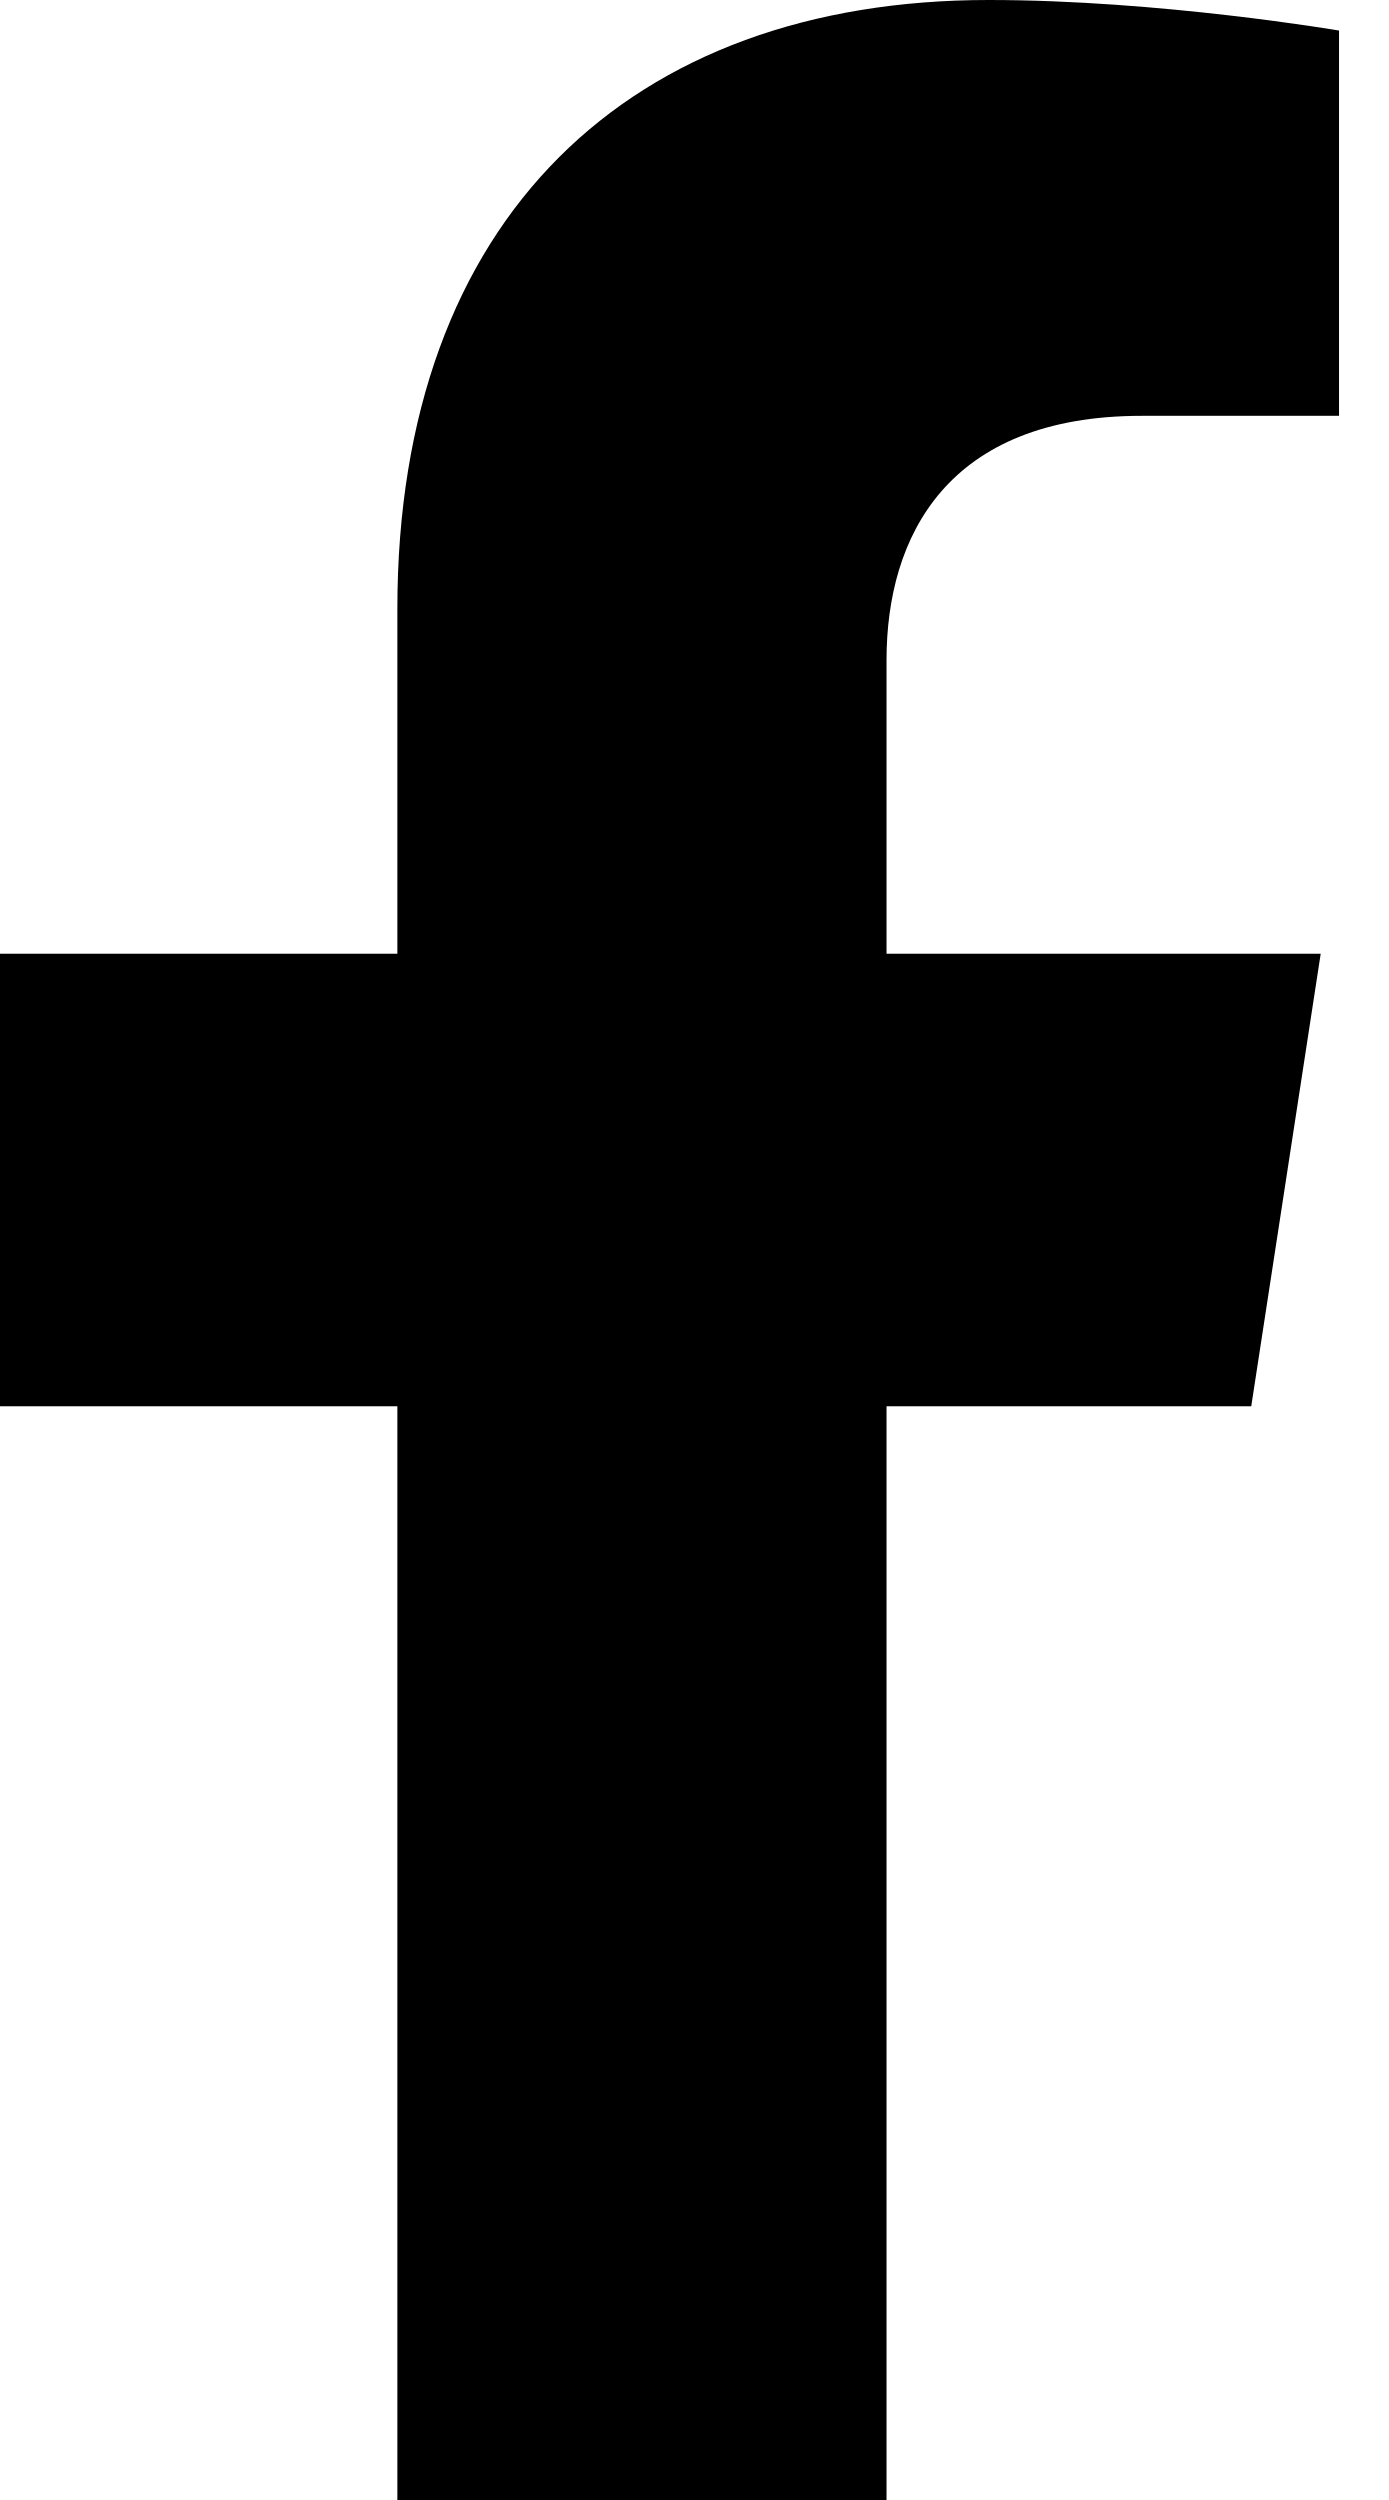
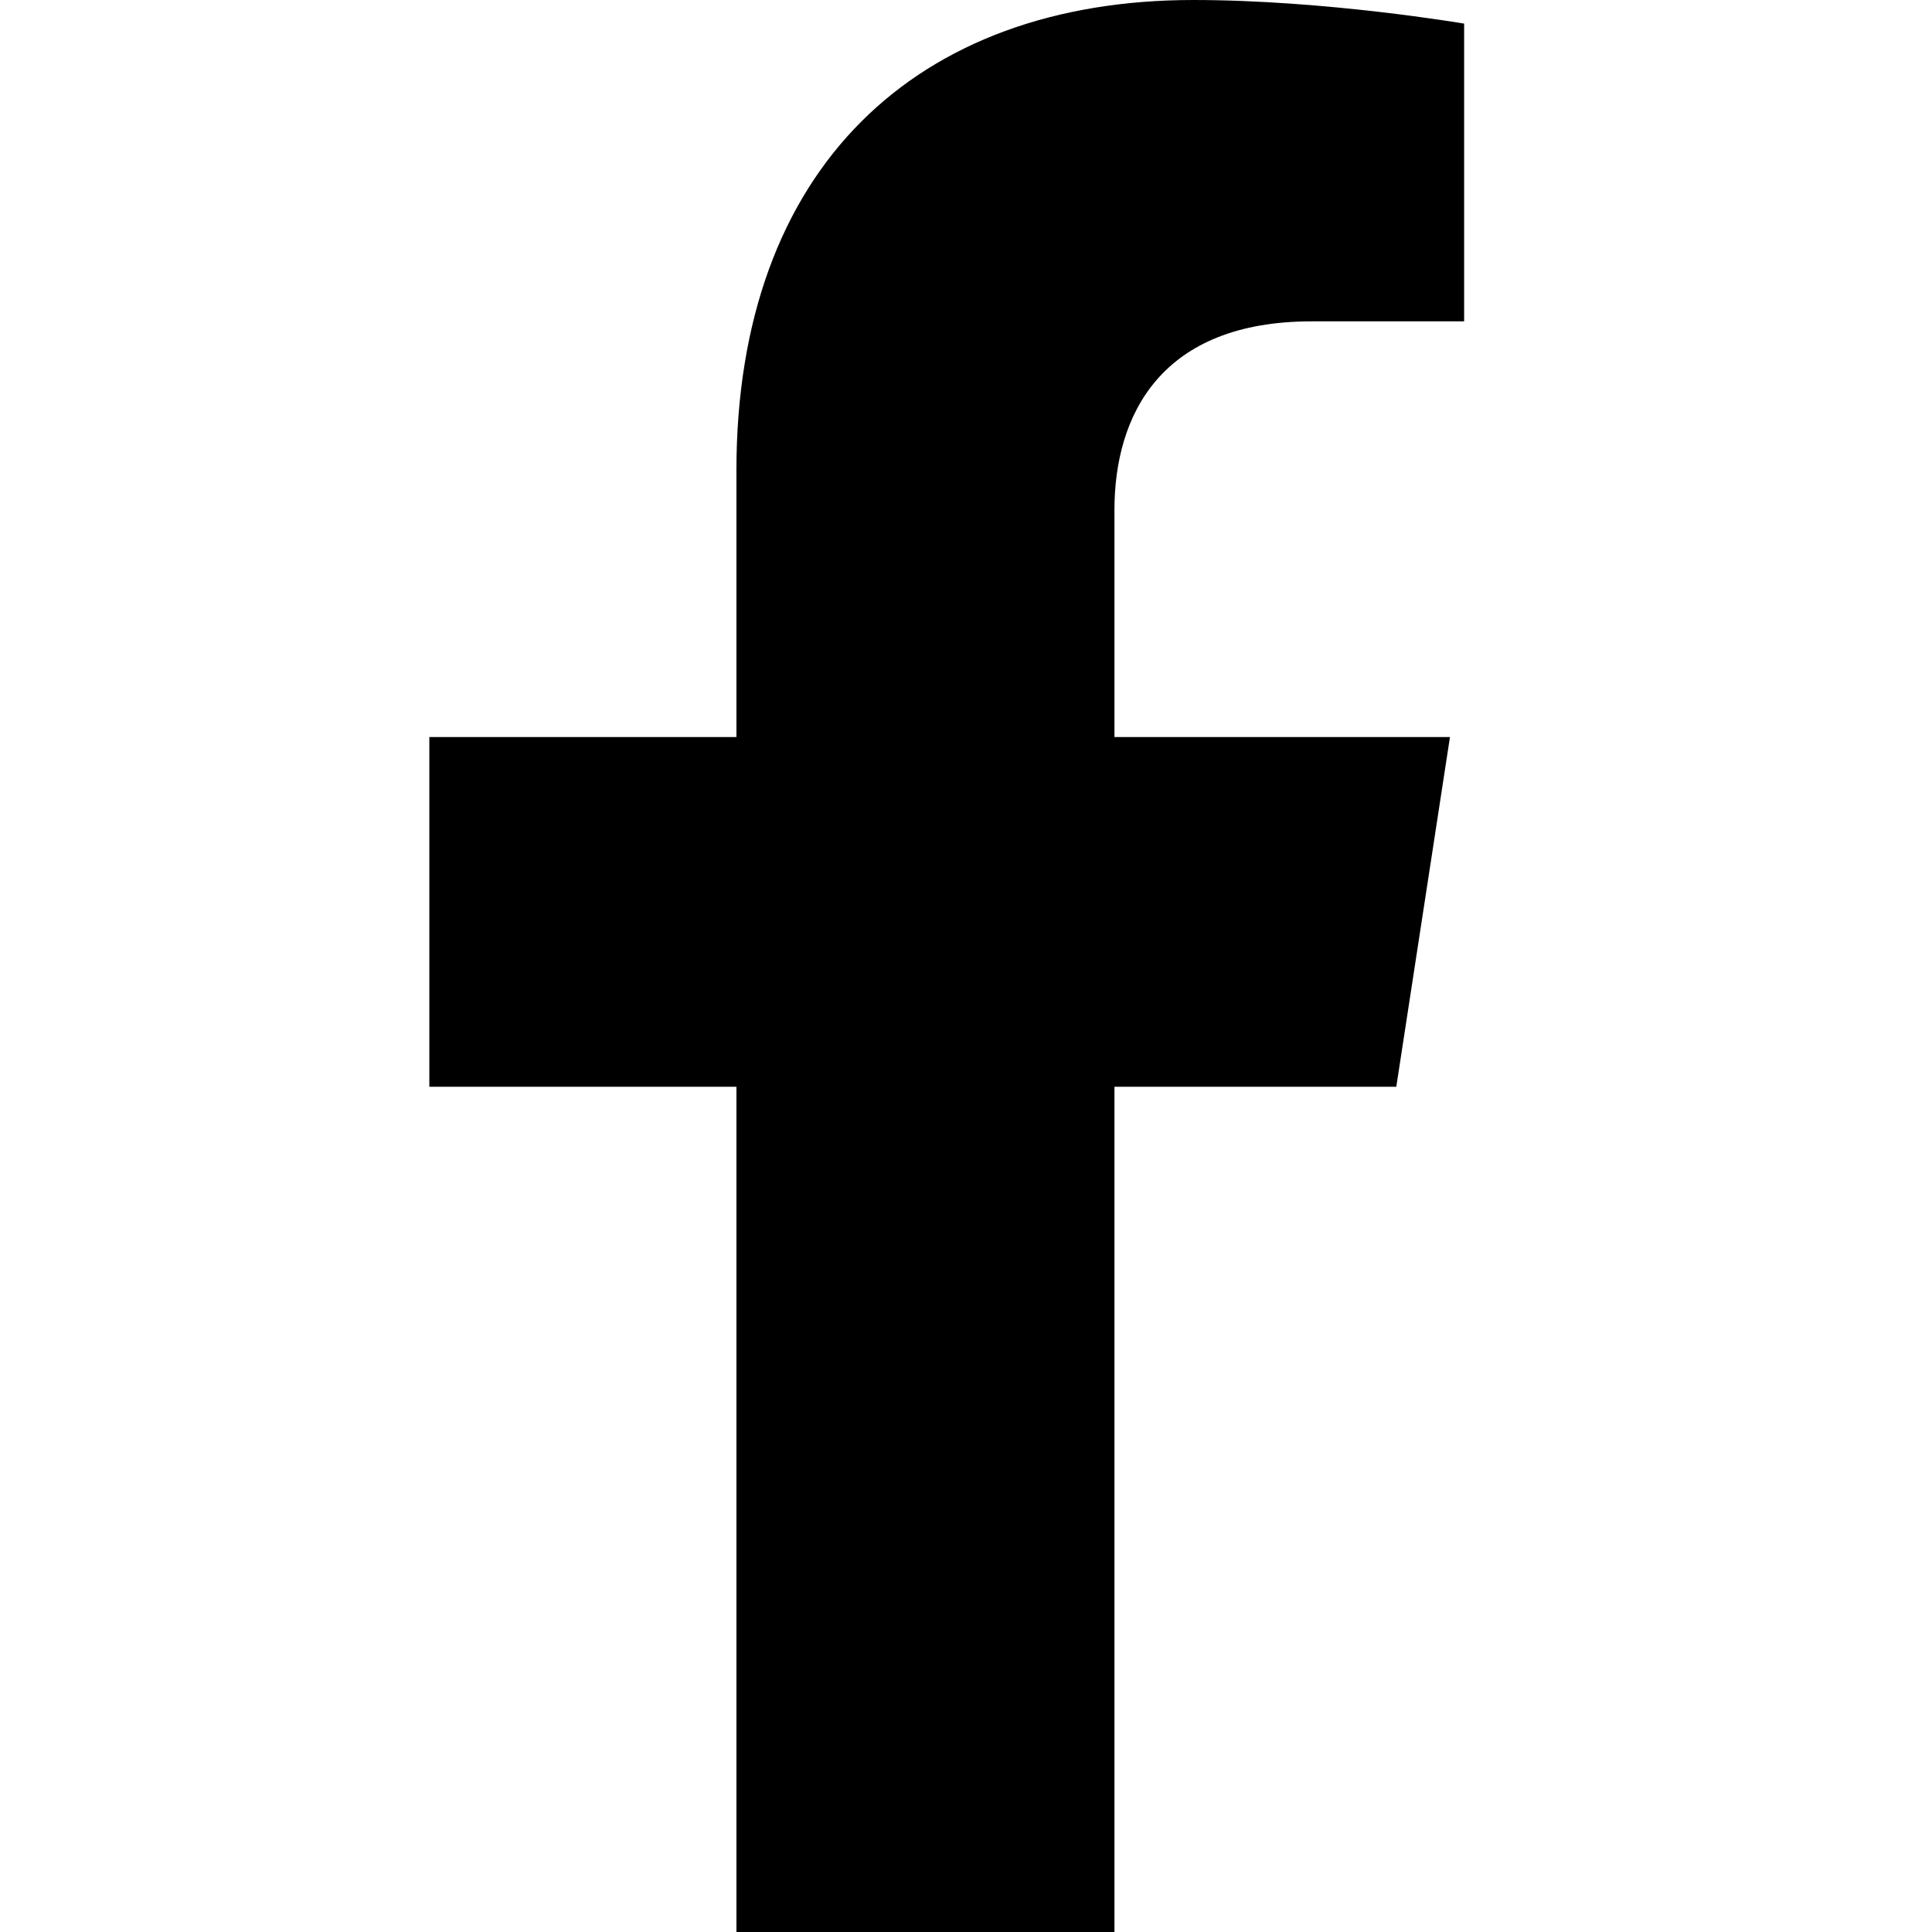
- <svg xmlns="http://www.w3.org/2000/svg" width="10" height="18" viewBox="0 0 10 18" fill="none">
+ <svg xmlns="http://www.w3.org/2000/svg" width="18" height="18" viewBox="0 0 10 18" fill="none">
  <path d="M9.009 10.125L9.509 6.867H6.383V4.753C6.383 3.862 6.82 2.994 8.22 2.994H9.641V0.22C9.641 0.22 8.351 0 7.118 0C4.544 0 2.861 1.56 2.861 4.385V6.867H0V10.125H2.861V18H6.383V10.125H9.009Z" fill="black" />
</svg>
